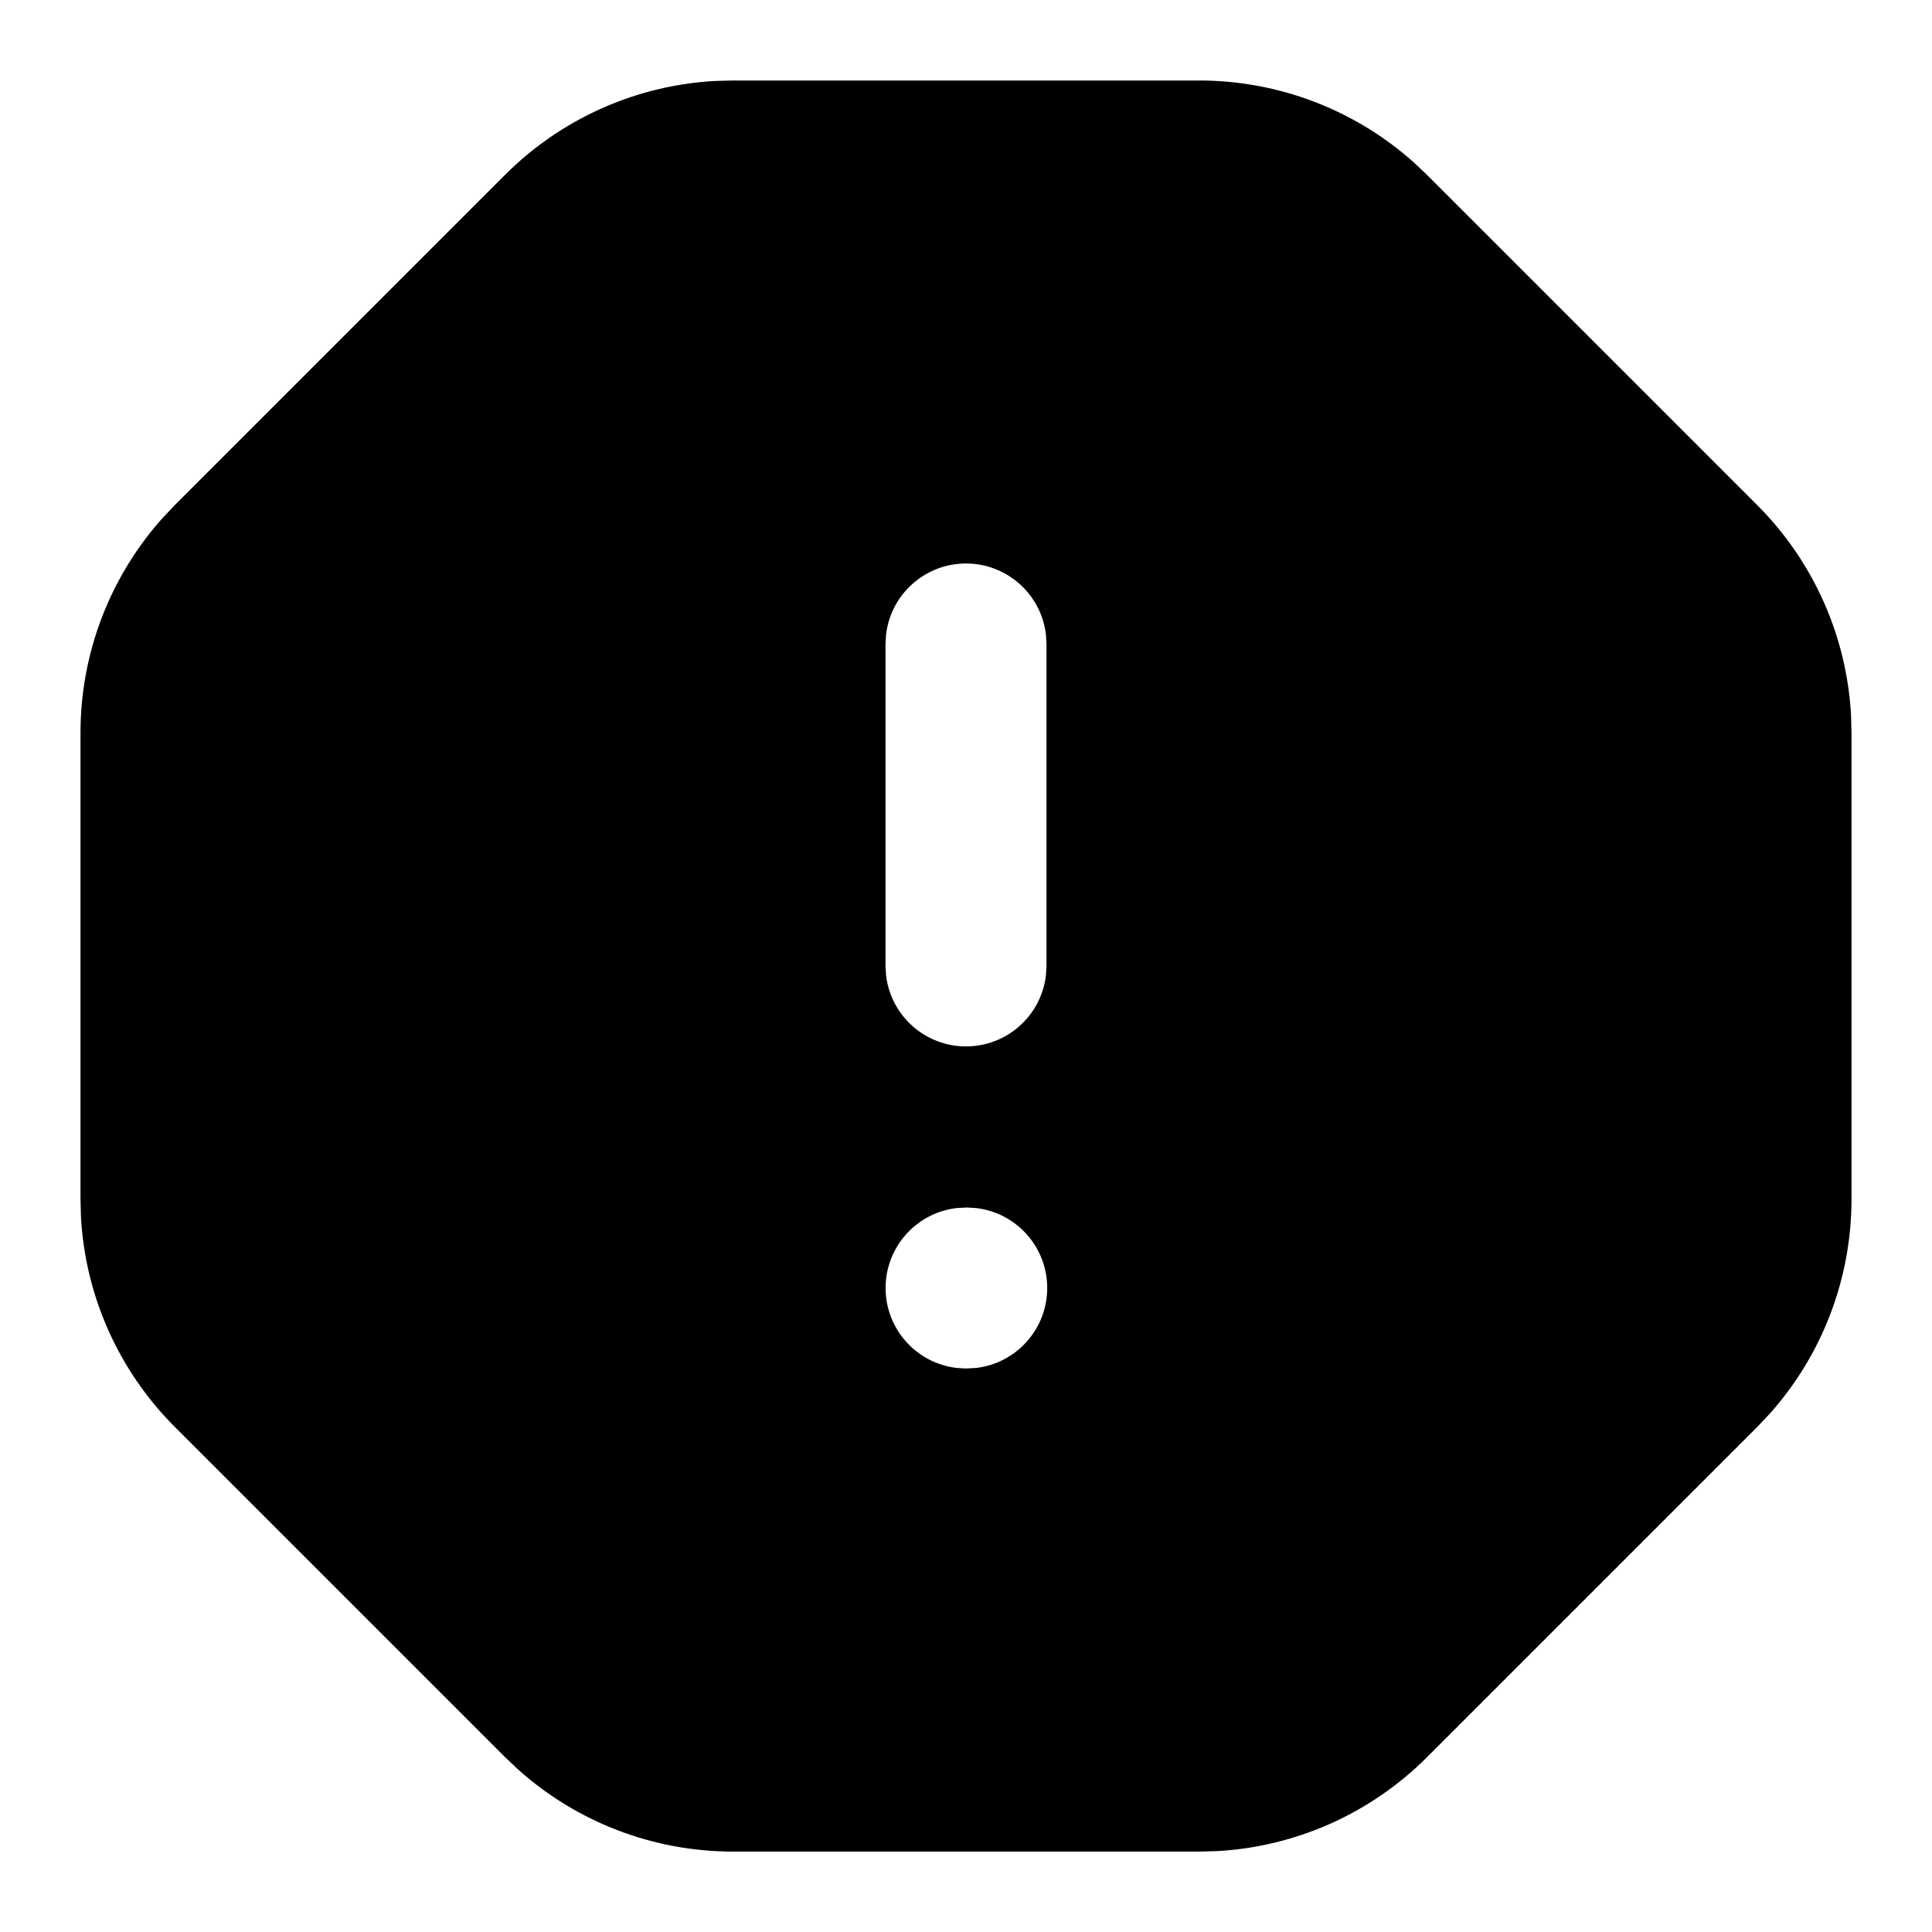
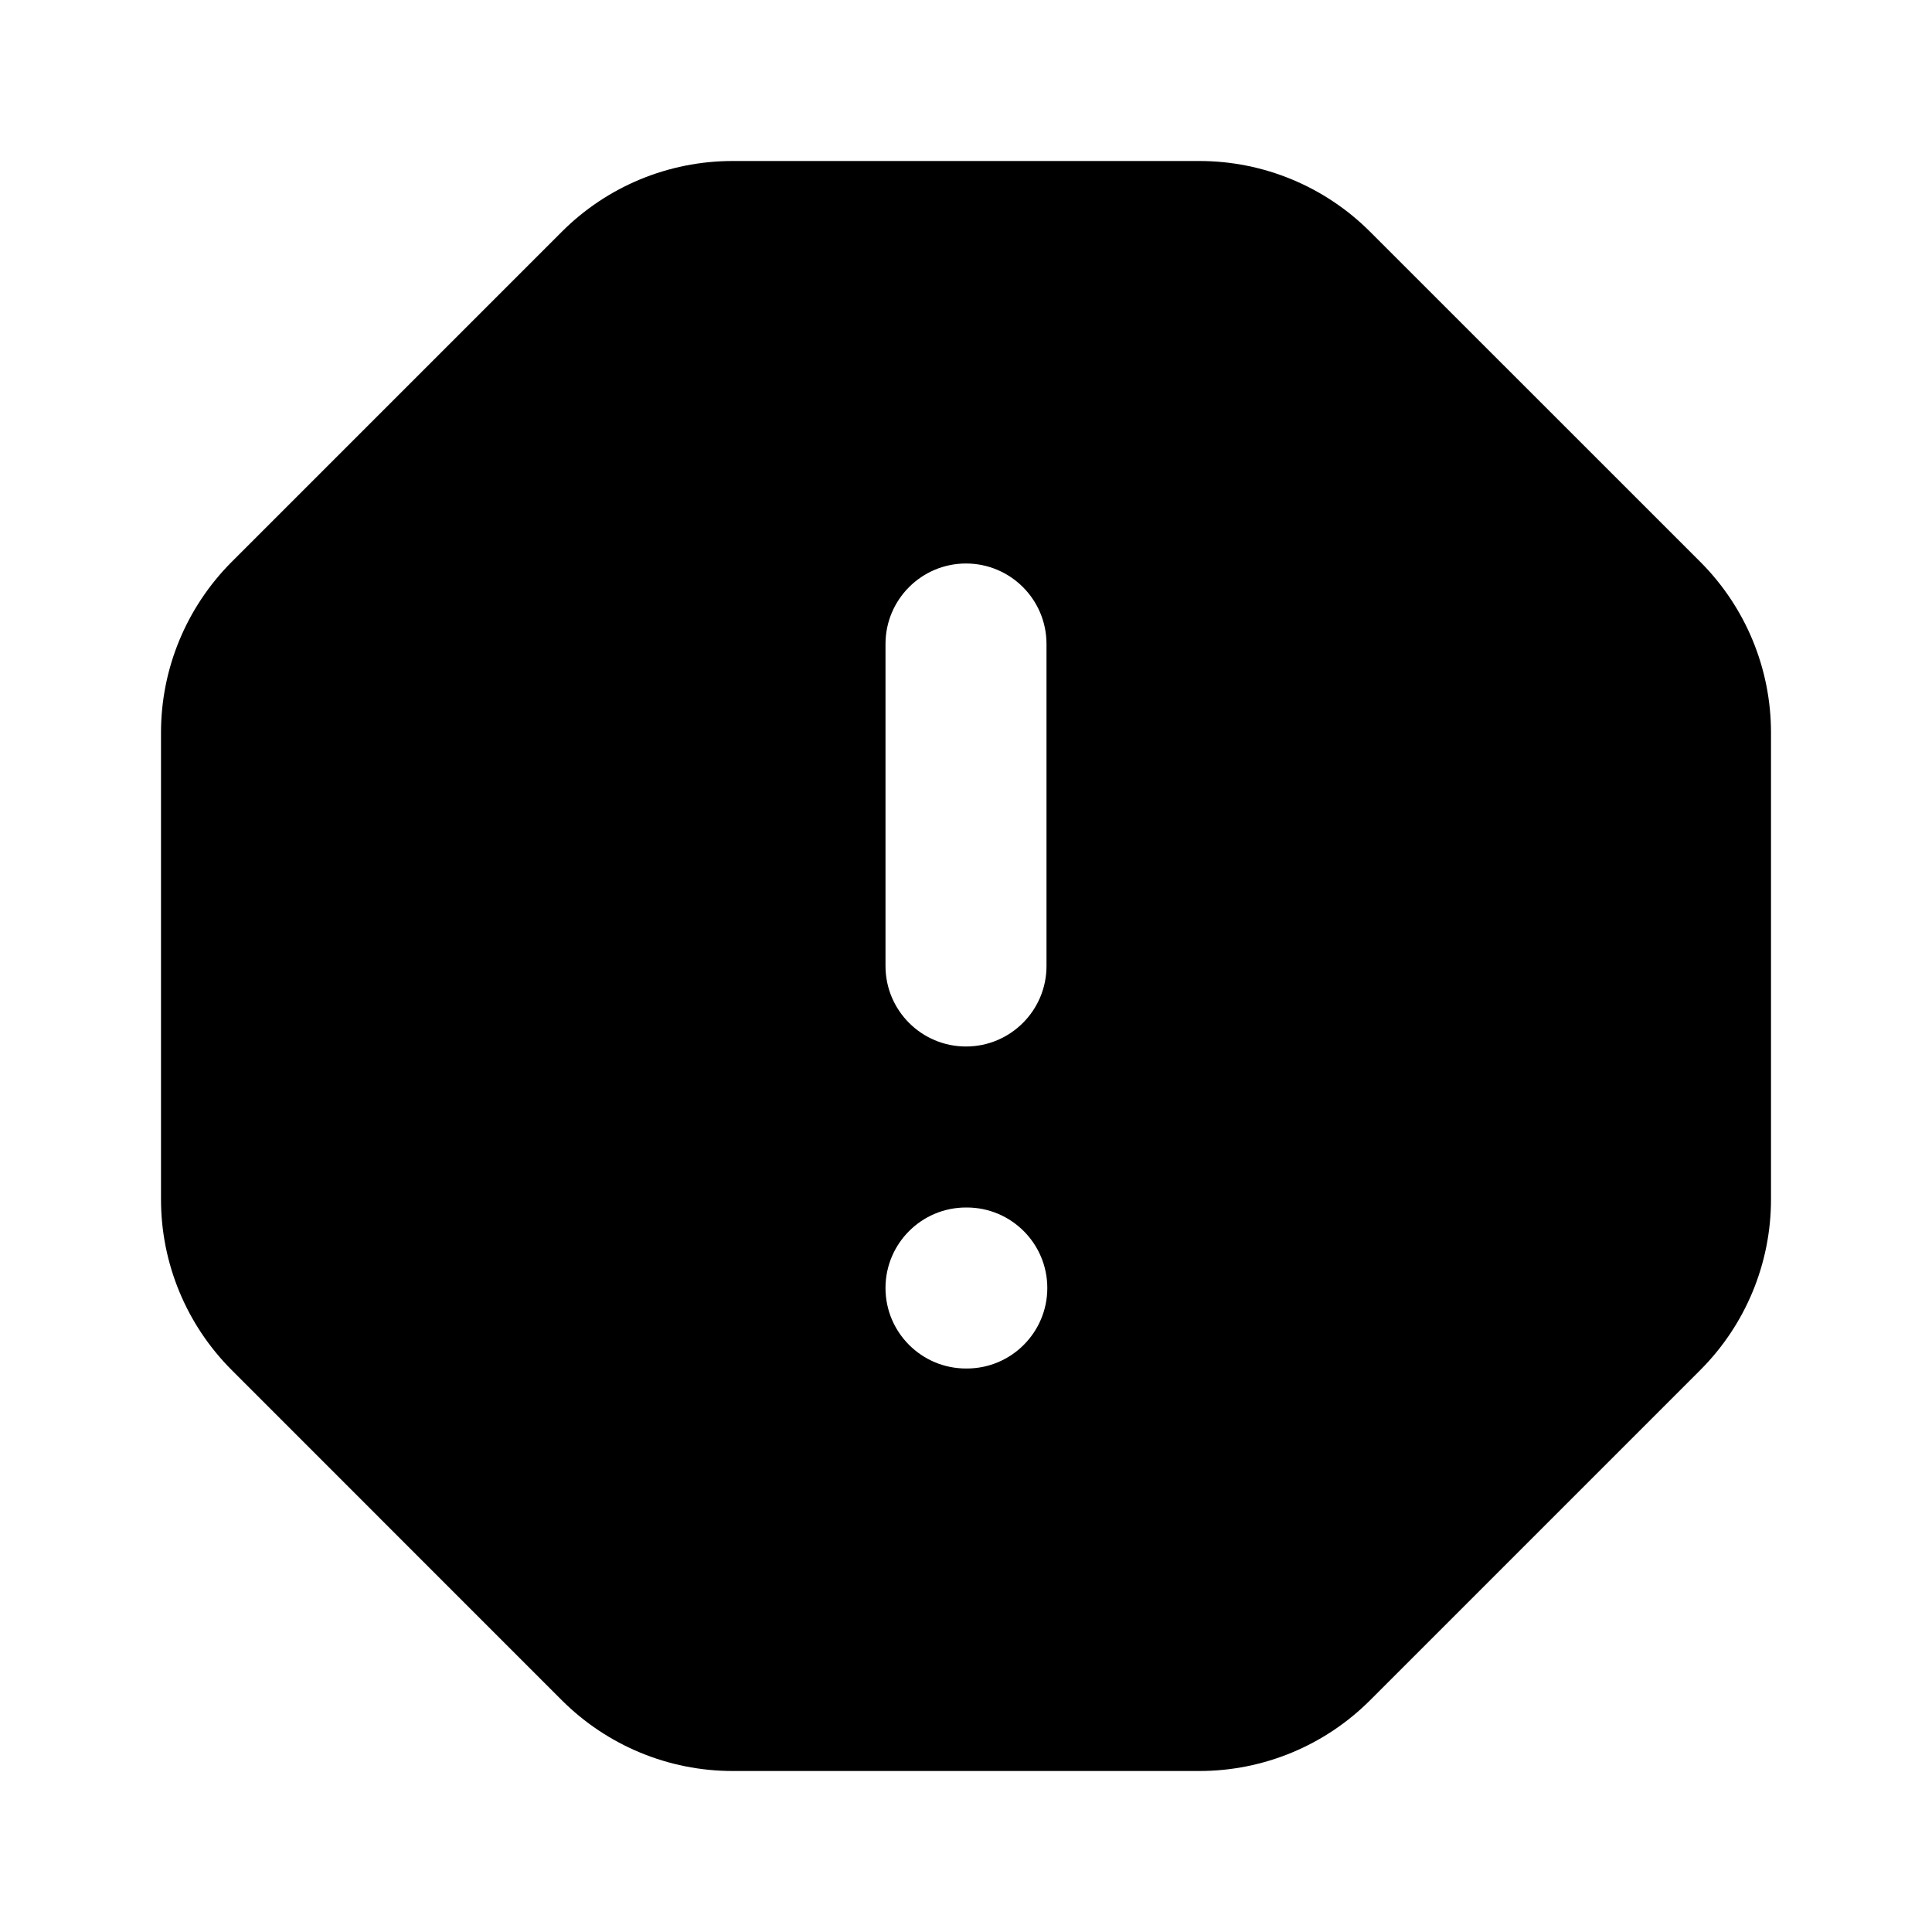
<svg xmlns="http://www.w3.org/2000/svg" width="24" height="24" viewBox="0 0 24 24" fill="currentColor" class="icon icon-tabler icons-tabler-filled icon-tabler-alert-octagon">
  <path stroke="none" d="M0 0h24v24H0z" fill="none" />
-   <path d="M14.897 1a4 4 0 0 1 2.664 1.016l.165 .156l4.1 4.1a4 4 0 0 1 1.168 2.605l.006 .227v5.794a4 4 0 0 1 -1.016 2.664l-.156 .165l-4.1 4.1a4 4 0 0 1 -2.603 1.168l-.227 .006h-5.795a3.999 3.999 0 0 1 -2.664 -1.017l-.165 -.156l-4.1 -4.1a4 4 0 0 1 -1.168 -2.604l-.006 -.227v-5.794a4 4 0 0 1 1.016 -2.664l.156 -.165l4.1 -4.1a4 4 0 0 1 2.605 -1.168l.227 -.006h5.793zm-2.887 14l-.127 .007a1 1 0 0 0 0 1.986l.117 .007l.127 -.007a1 1 0 0 0 0 -1.986l-.117 -.007zm-.01 -8a1 1 0 0 0 -.993 .883l-.007 .117v4l.007 .117a1 1 0 0 0 1.986 0l.007 -.117v-4l-.007 -.117a1 1 0 0 0 -.993 -.883z" />
+   <path d="M14.899 2c.796 0 1.558 .316 2.121 .879l4.101 4.1c.563 .563 .879 1.325 .879 2.122v5.798c0 .796 -.316 1.558 -.879 2.121l-4.101 4.101c-.563 .563 -1.325 .879 -2.121 .879h-5.798c-.796 0 -1.558 -.316 -2.122 -.879l-4.1 -4.101c-.563 -.563 -.879 -1.325 -.879 -2.121v-5.798c0 -.796 .316 -1.558 .879 -2.122l4.1 -4.1c.563 -.563 1.325 -.879 2.122 -.879h5.798zm-2.899 13c-.552 0 -1 .448 -1 1c0 .552 .448 1 1 1h.01c.552 0 1 -.448 1 -1c0 -.552 -.448 -1 -1 -1h-.01zm0 -8c-.552 0 -1 .448 -1 1v4c0 .552 .448 1 1 1c.552 0 1 -.448 1 -1v-4c0 -.552 -.448 -1 -1 -1z" />
</svg>
